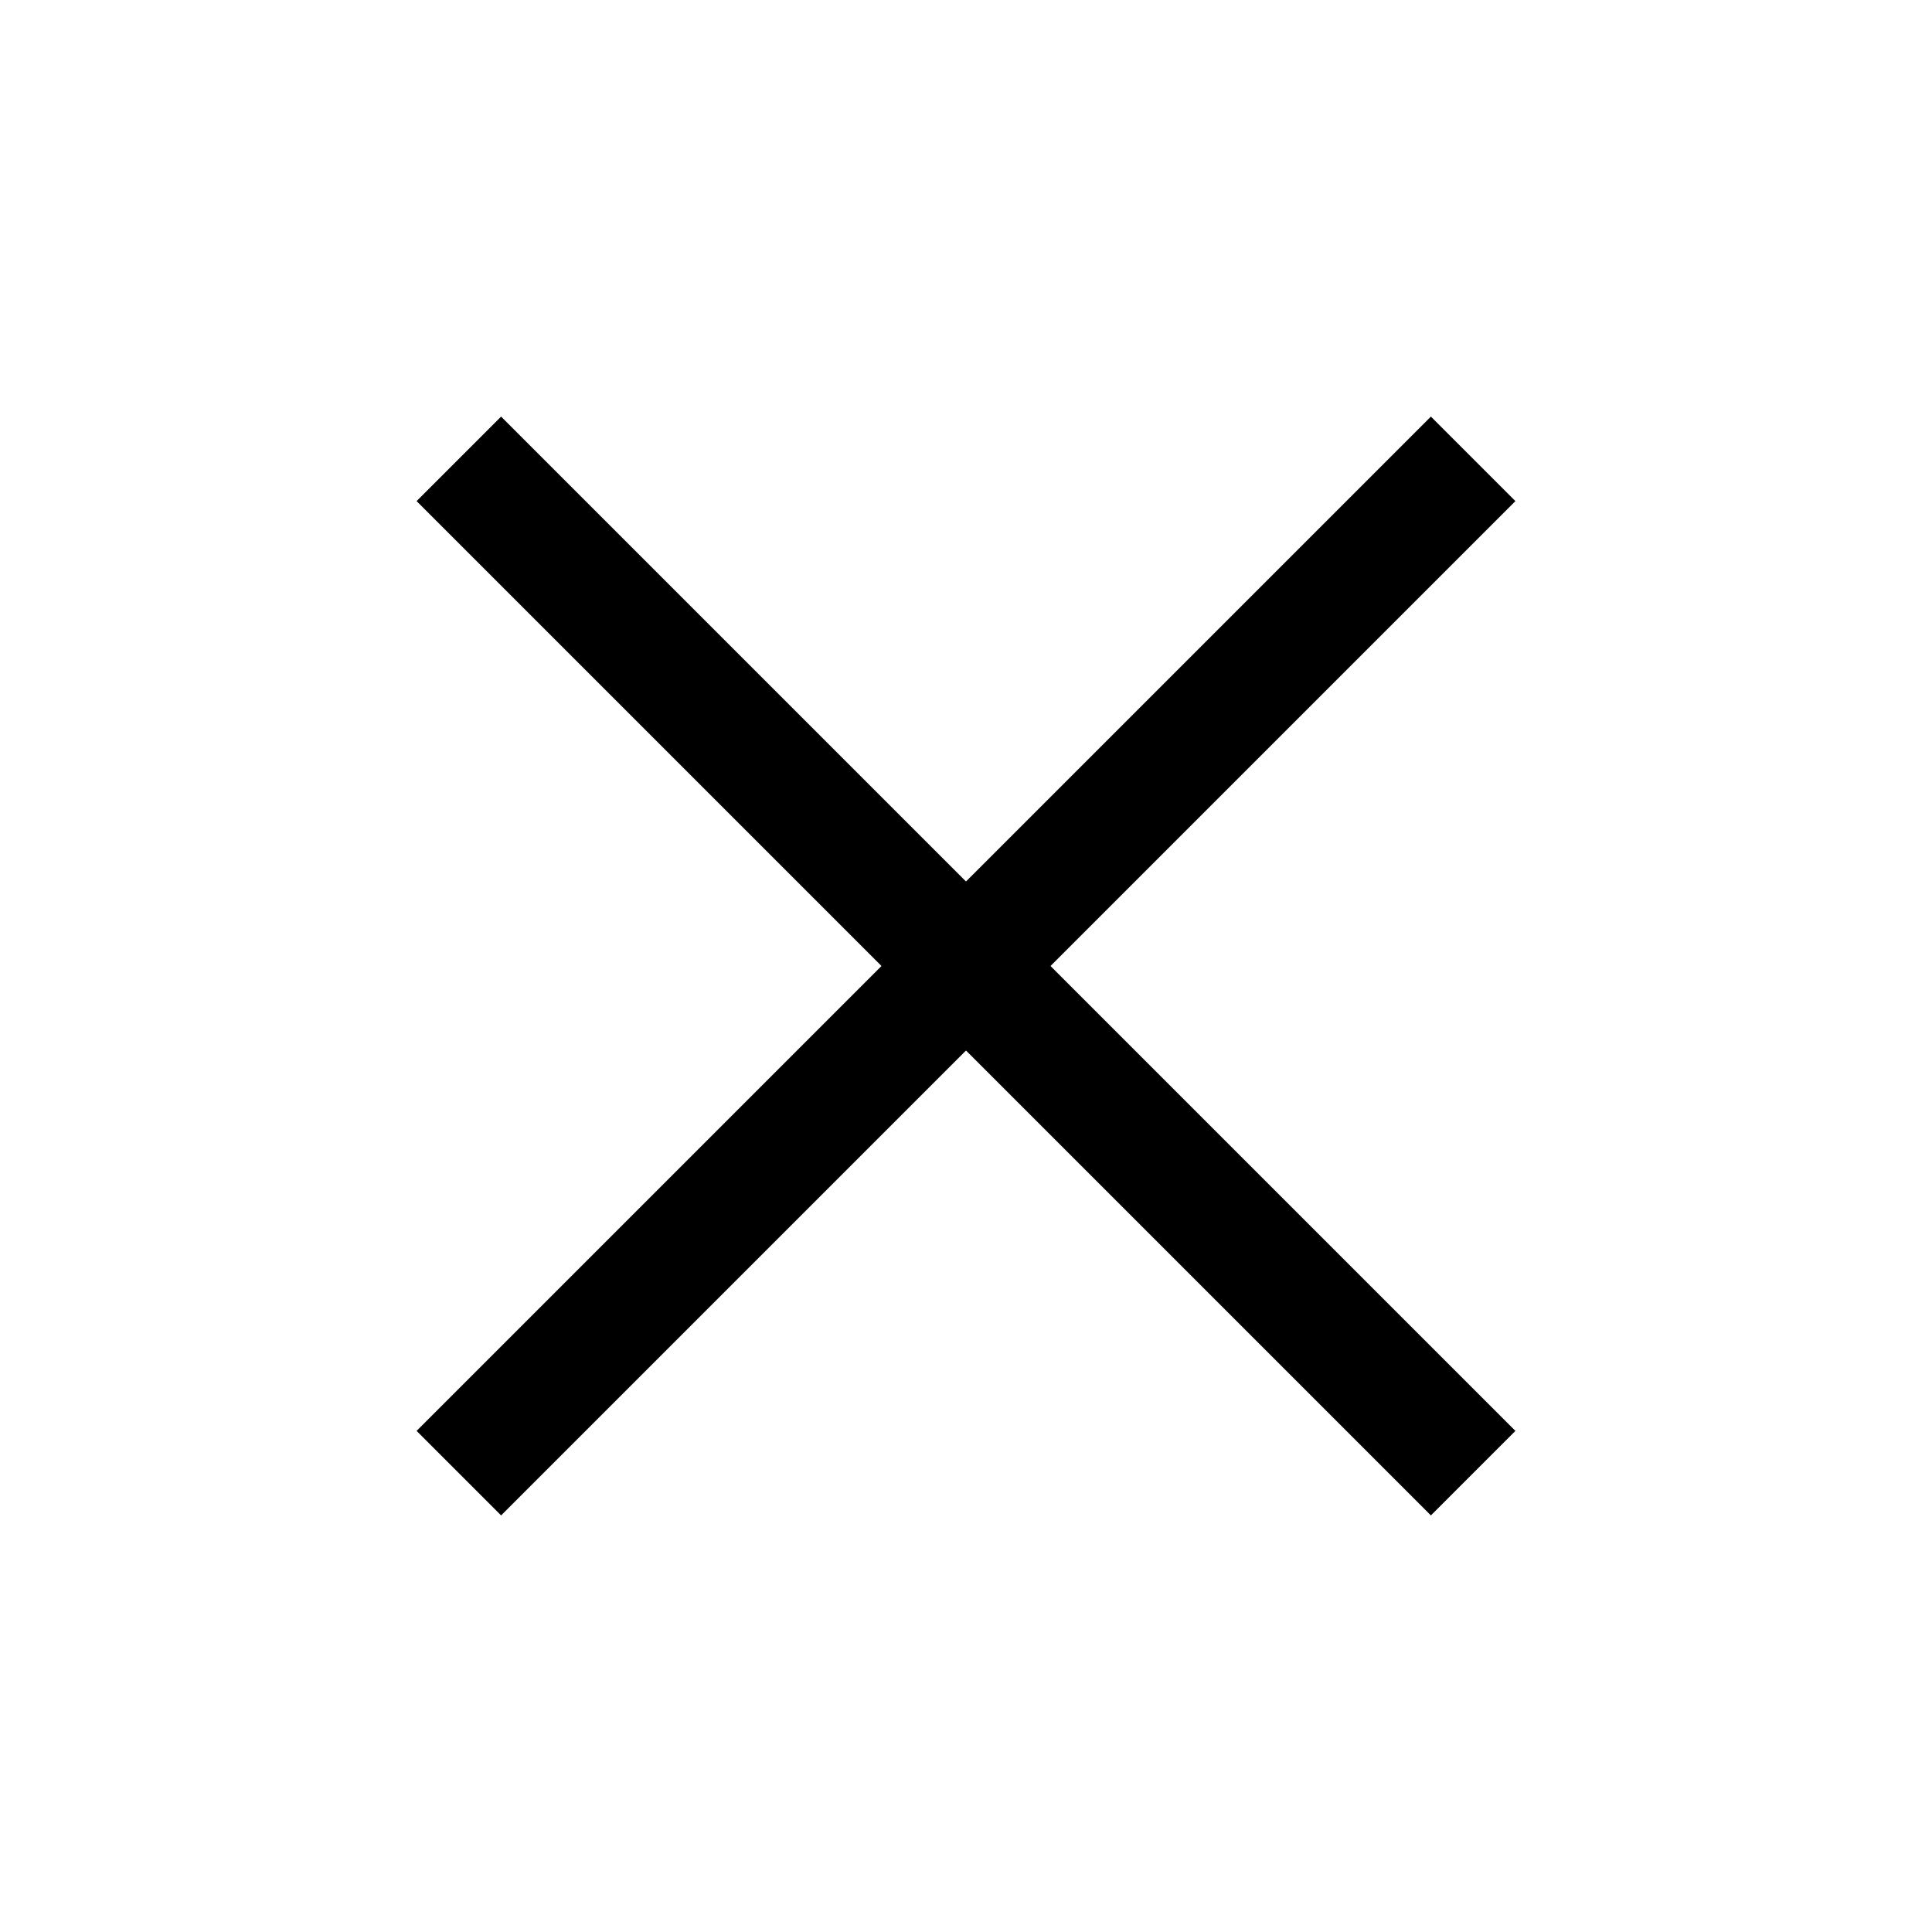
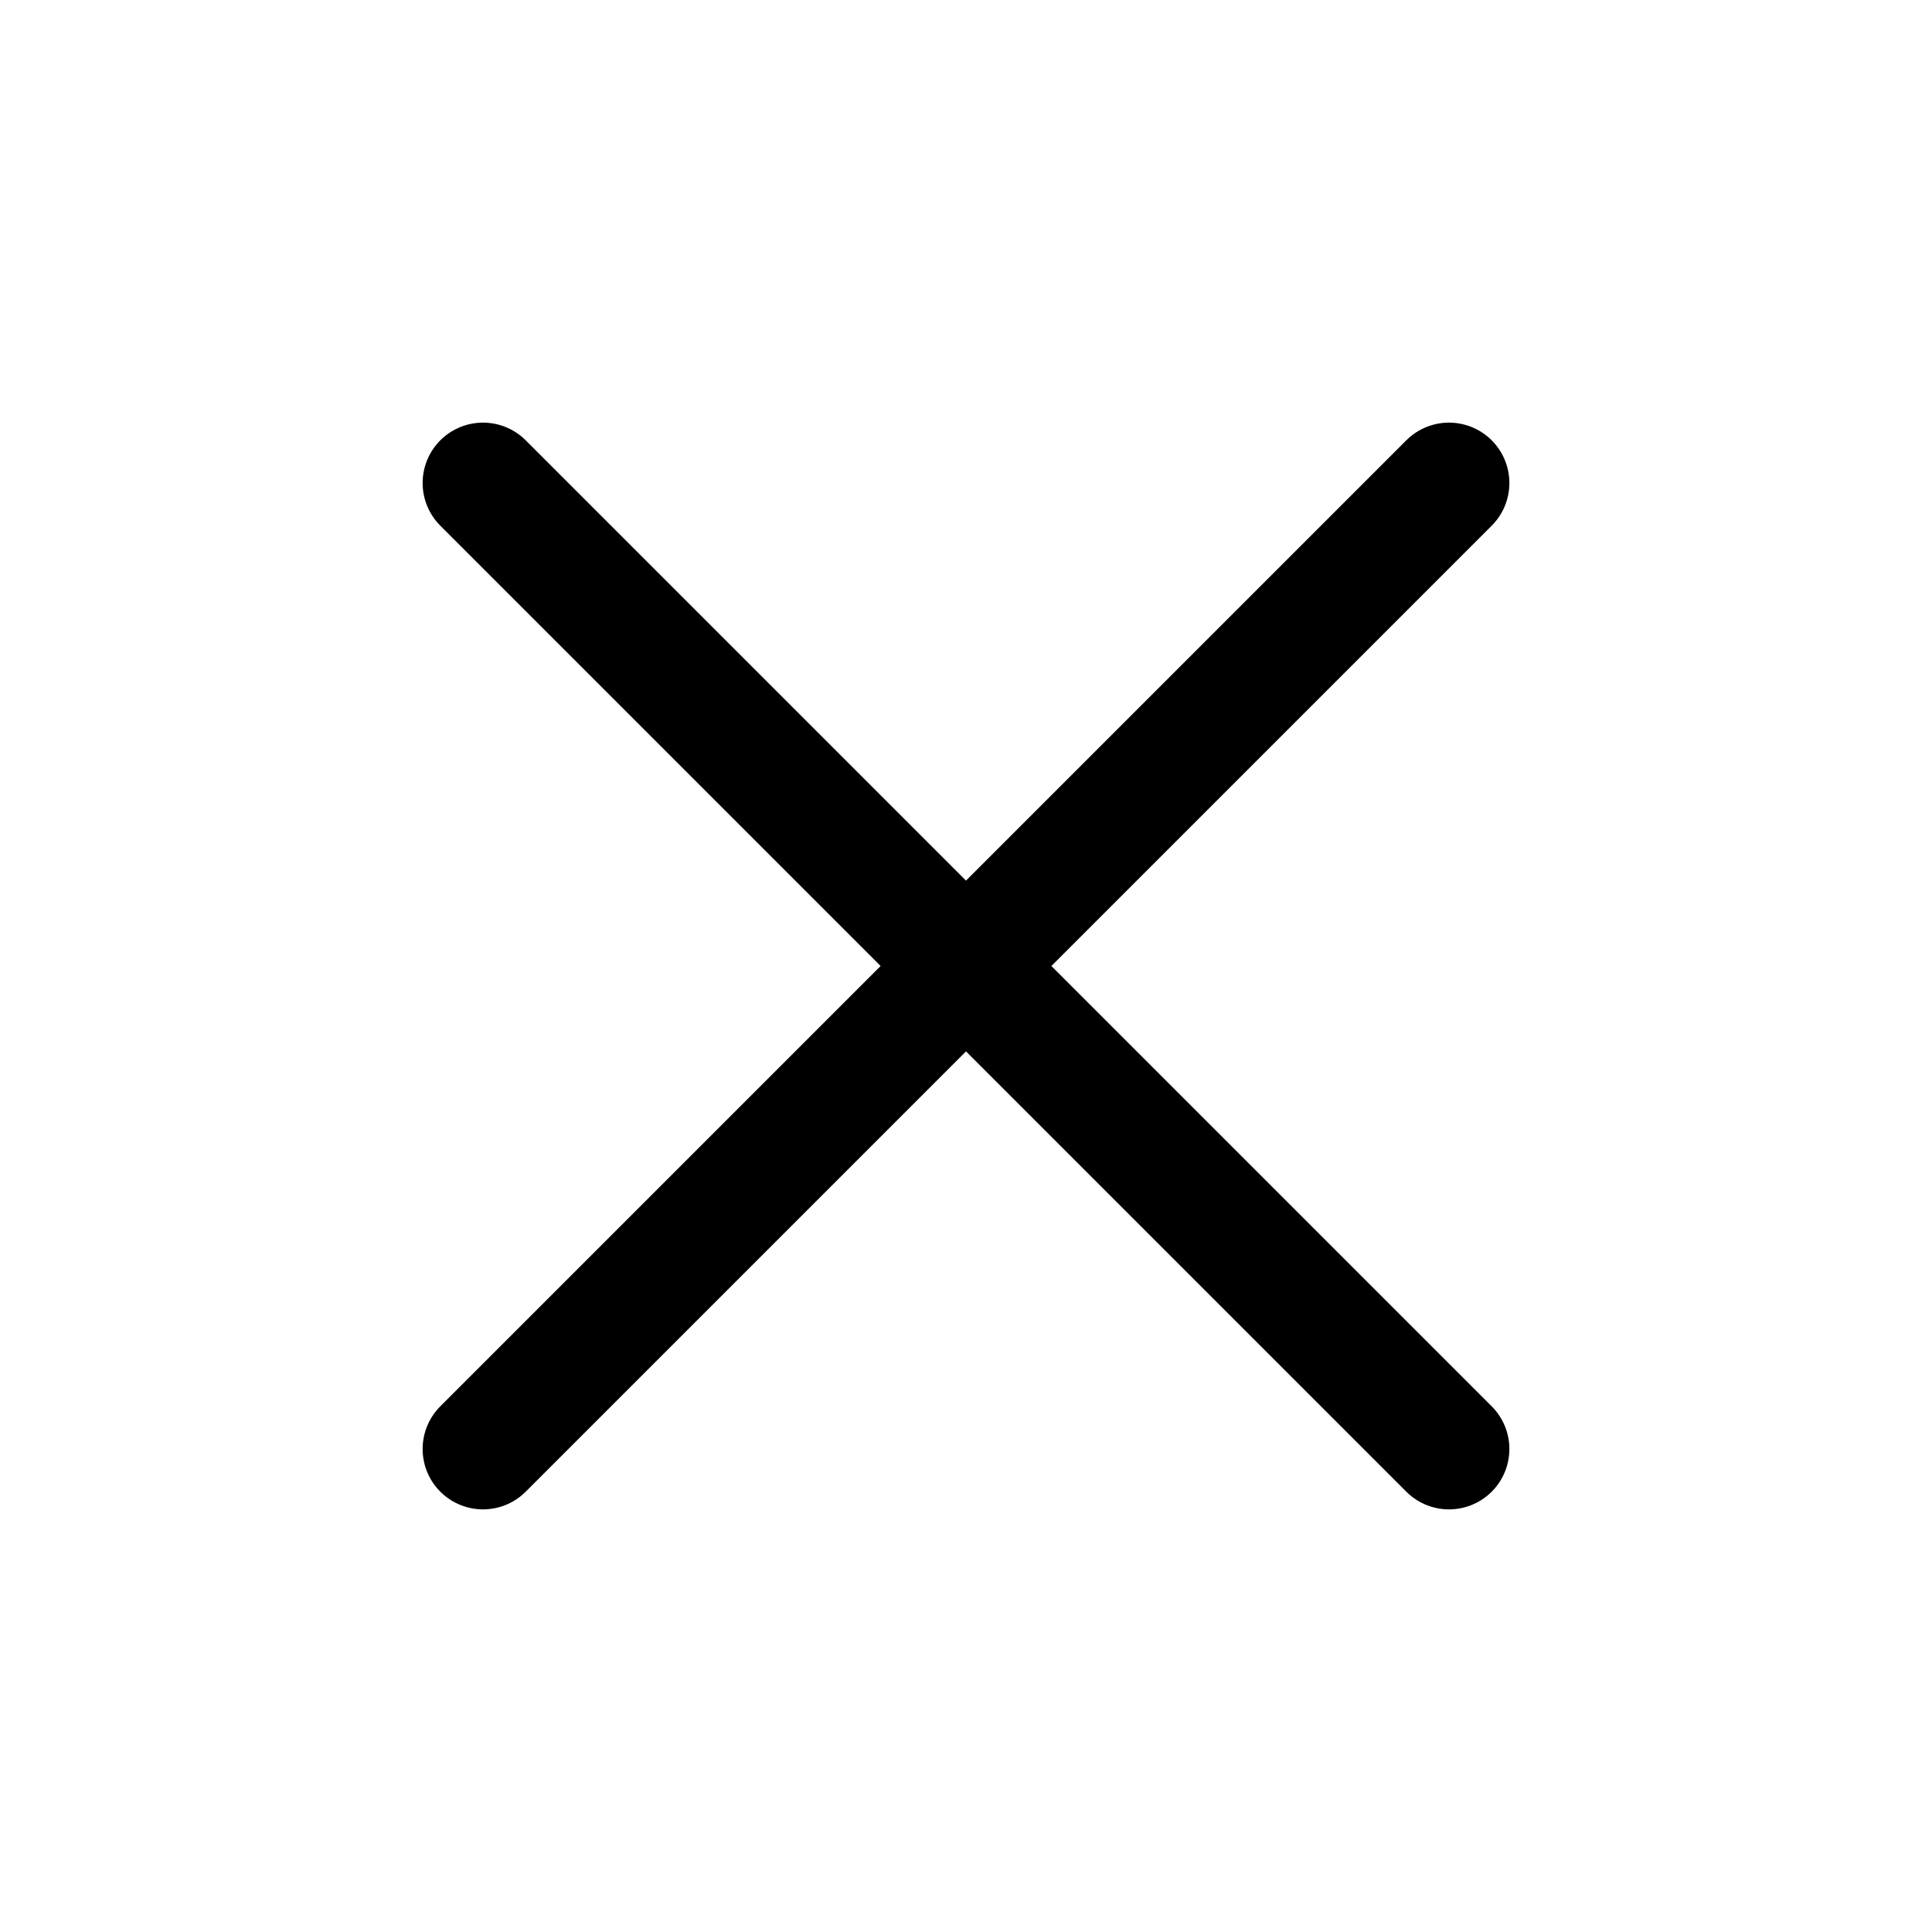
- <svg xmlns="http://www.w3.org/2000/svg" height="48" viewBox="0 96 960 960" width="48">
-   <path d="m249 849-42-42 231-231-231-231 42-42 231 231 231-231 42 42-231 231 231 231-42 42-231-231-231 231Z" />
+ <svg xmlns="http://www.w3.org/2000/svg" fill="none" viewBox="0 0 24 24" stroke-width="1.5" stroke="currentColor" class="w-6 h-6">
+   <path stroke-linecap="round" stroke-linejoin="round" d="M6 18L18 6M6 6l12 12" />
</svg>
